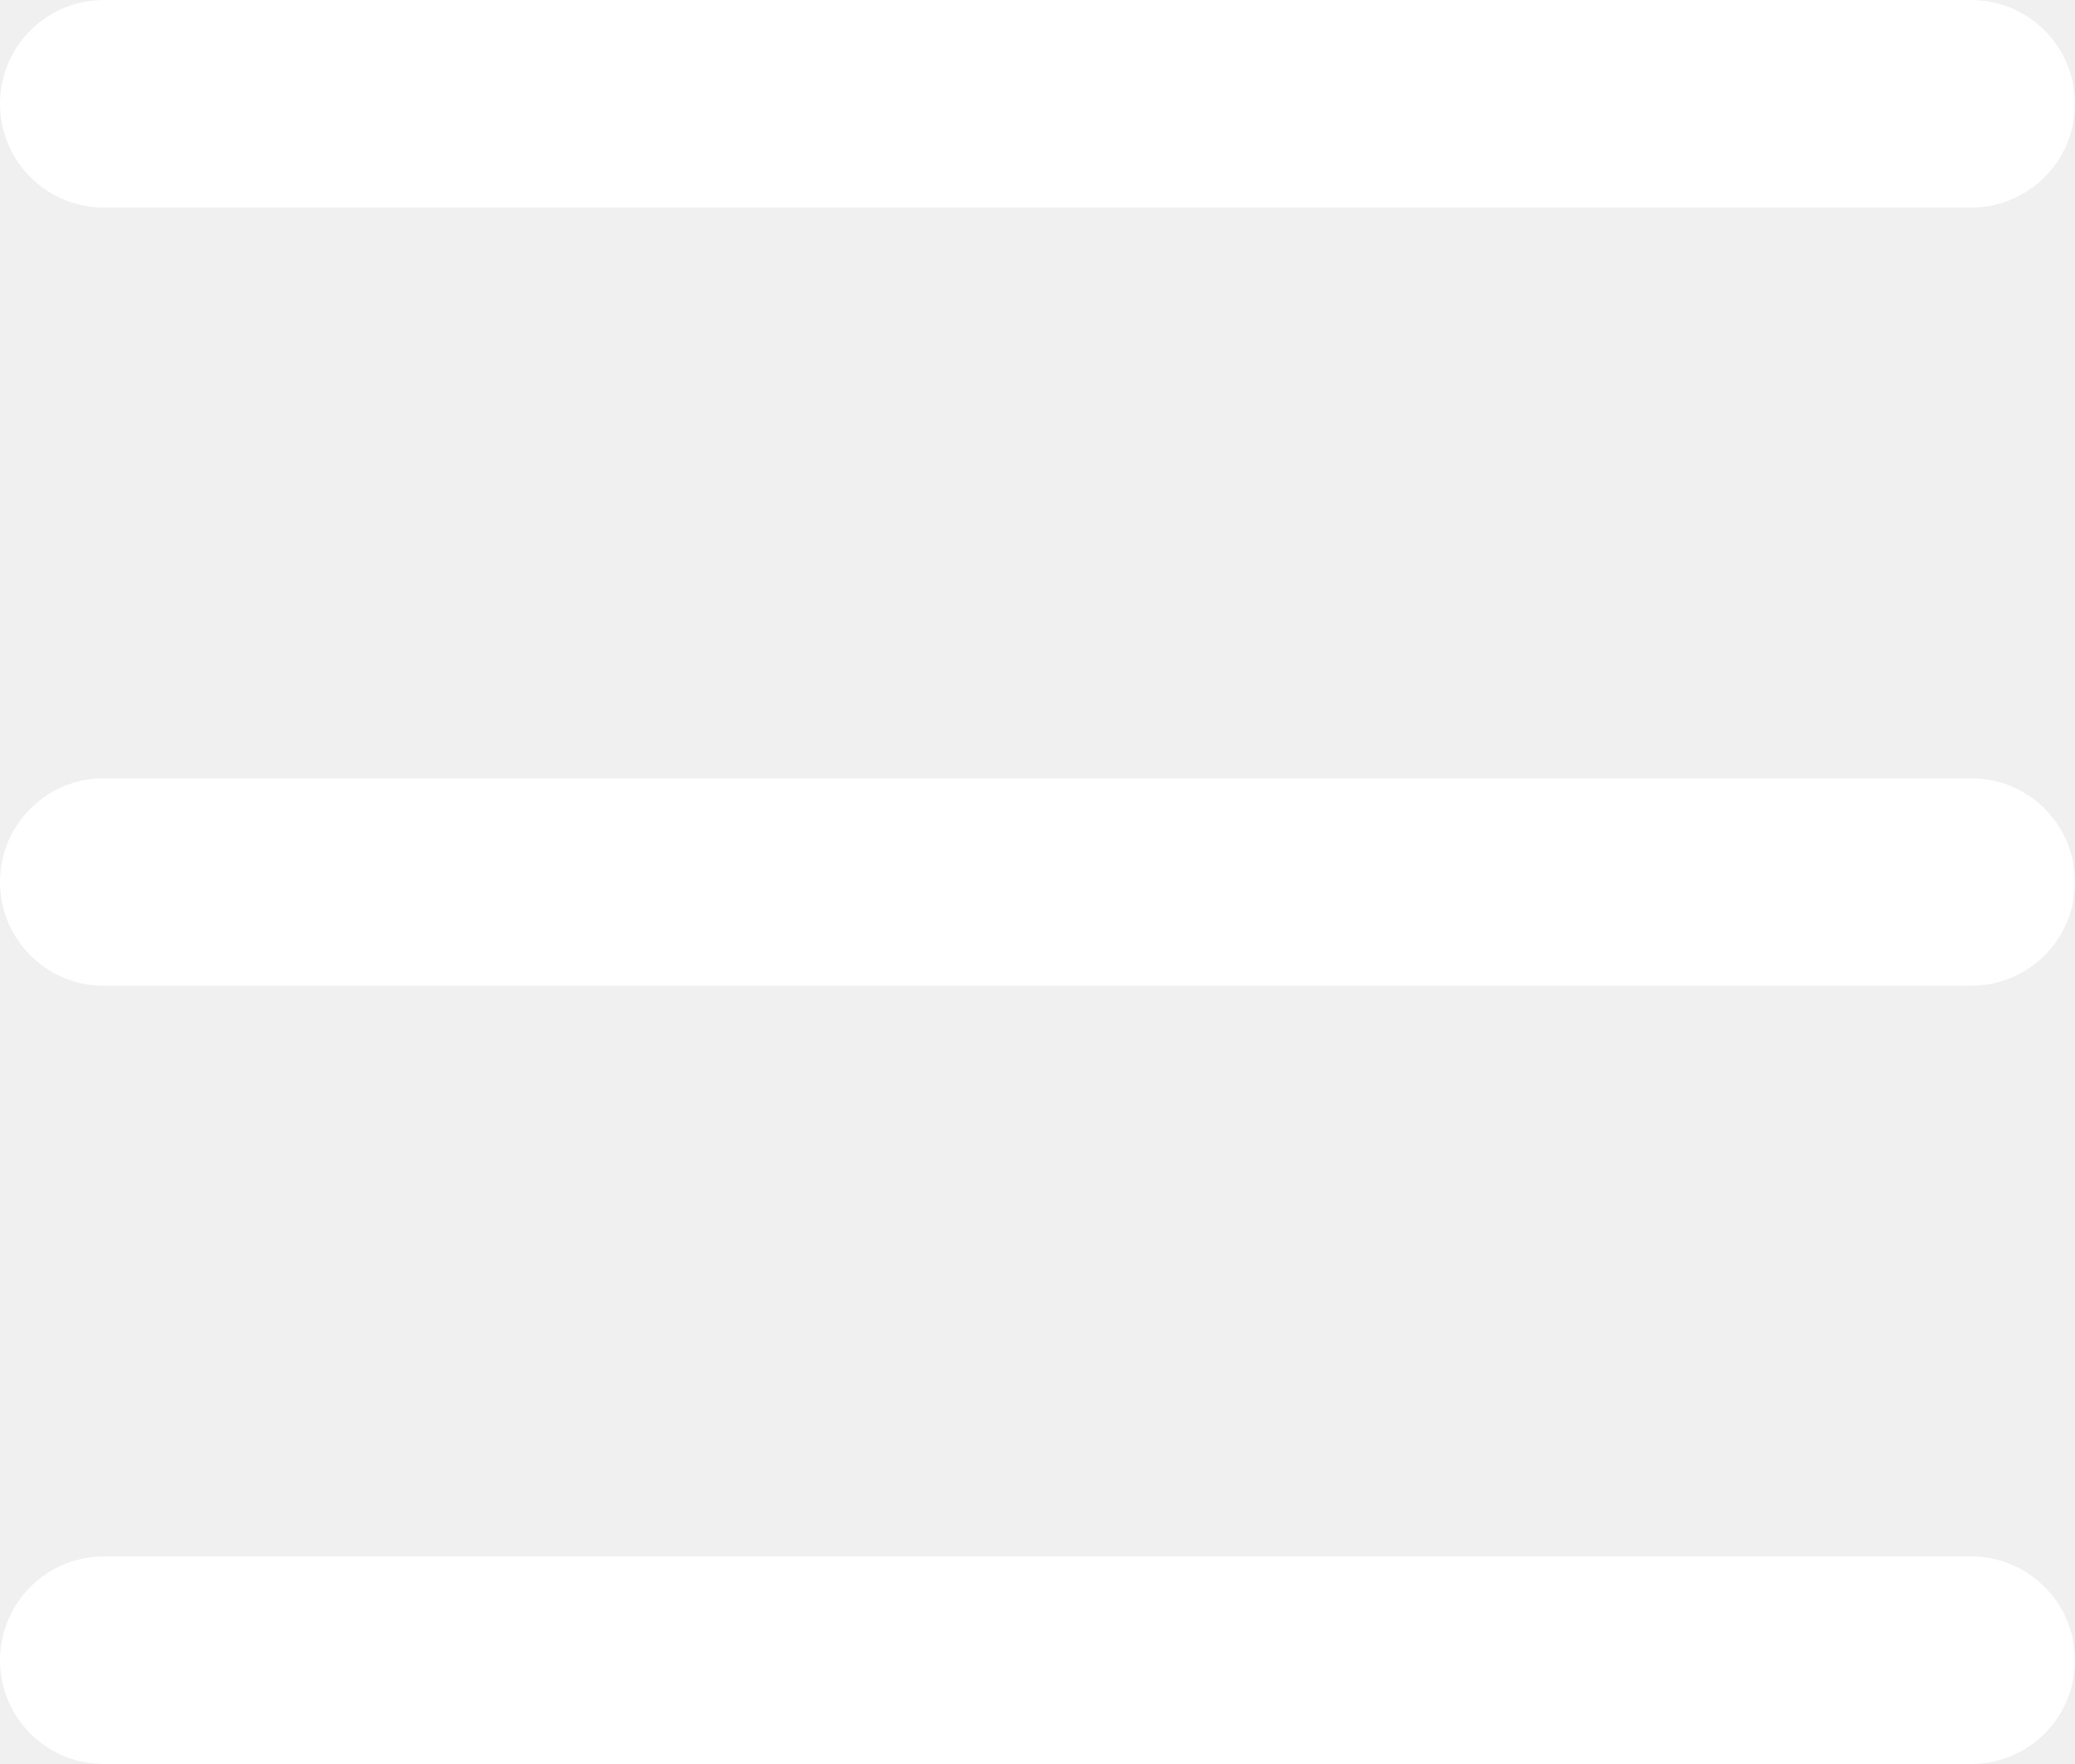
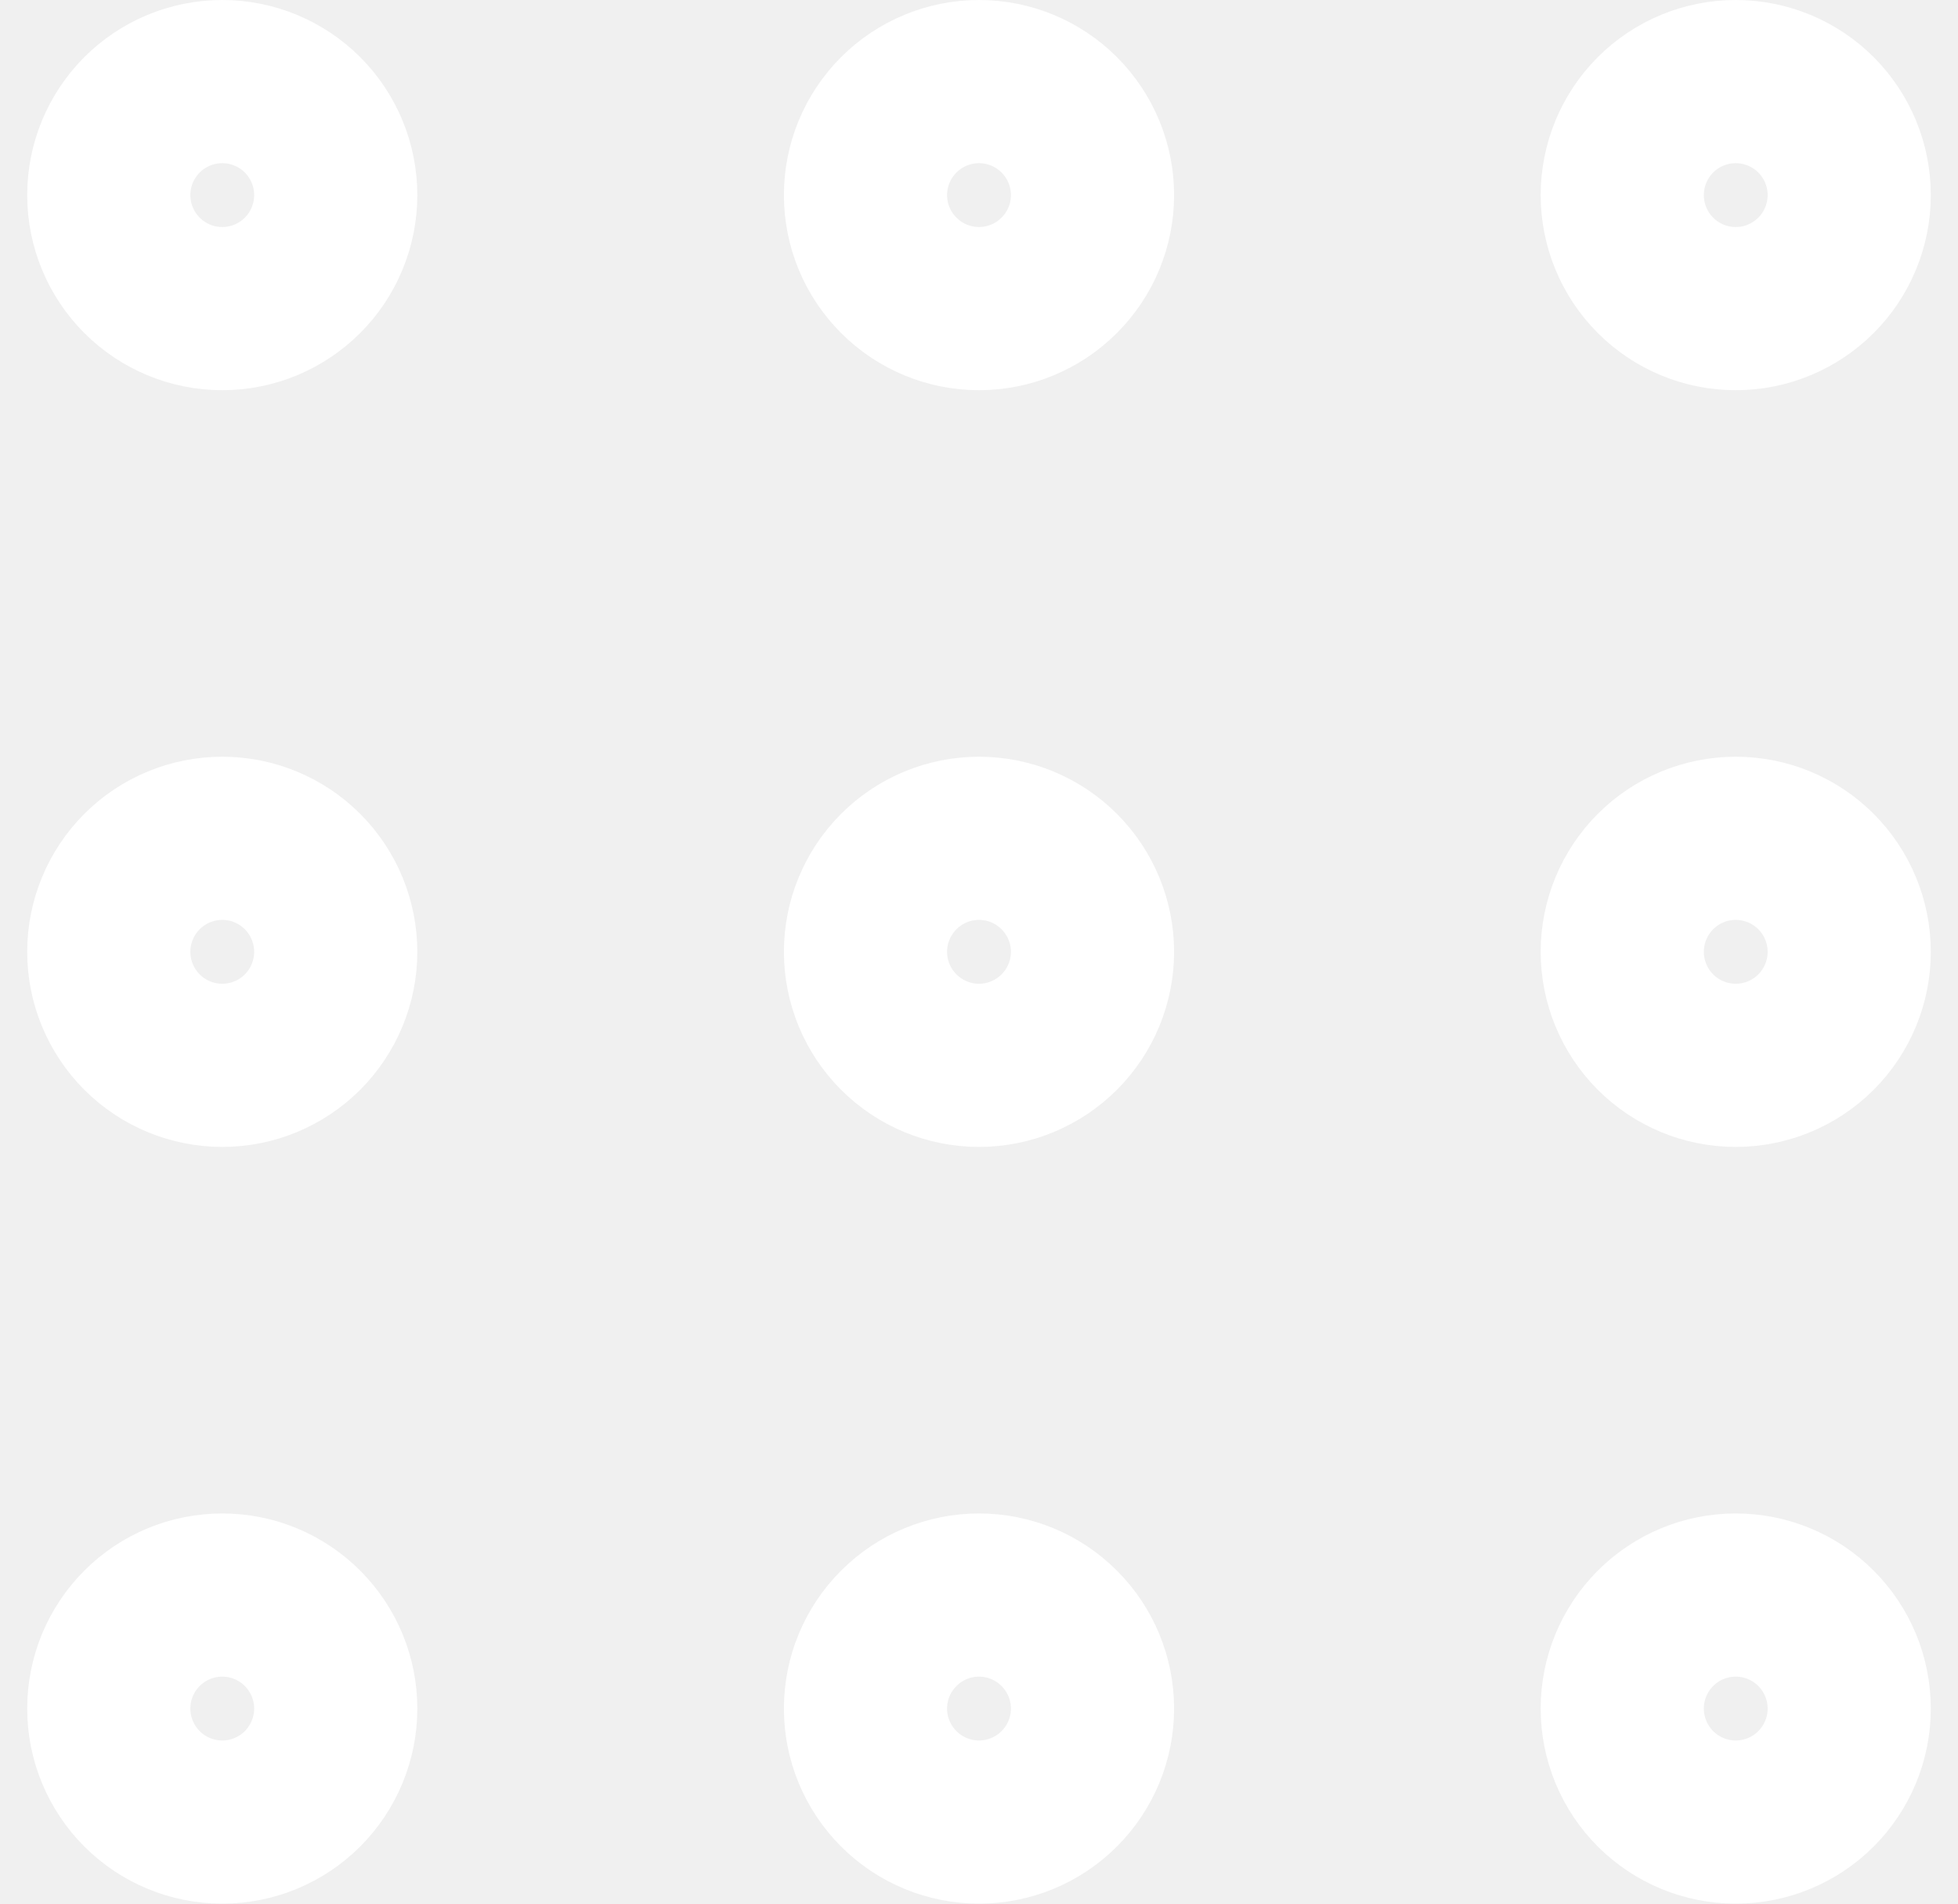
- <svg xmlns="http://www.w3.org/2000/svg" width="40" height="34" viewBox="0 0 40 34" fill="none">
-   <path d="M2 2H38M2 17H38M2 32H38" stroke="white" stroke-width="4" stroke-linecap="round" stroke-linejoin="round" />
+ <svg xmlns="http://www.w3.org/2000/svg" width="36" height="35" viewBox="0 0 36 35" fill="none">
+   <path d="M18 5.674C18.553 5.674 19.084 5.454 19.475 5.062C19.867 4.671 20.087 4.14 20.087 3.587C20.087 3.033 19.867 2.503 19.475 2.111C19.084 1.72 18.553 1.5 18 1.5C17.447 1.5 16.916 1.72 16.525 2.111C16.133 2.503 15.913 3.033 15.913 3.587C15.913 4.14 16.133 4.671 16.525 5.062C16.916 5.454 17.447 5.674 18 5.674ZM31.913 5.674C32.188 5.674 32.459 5.62 32.712 5.515C32.965 5.41 33.195 5.256 33.389 5.062C33.583 4.869 33.736 4.639 33.841 4.385C33.946 4.132 34 3.861 34 3.587C34 3.313 33.946 3.041 33.841 2.788C33.736 2.535 33.583 2.305 33.389 2.111C33.195 1.917 32.965 1.764 32.712 1.659C32.459 1.554 32.188 1.5 31.913 1.5C31.36 1.5 30.829 1.72 30.438 2.111C30.047 2.503 29.827 3.033 29.827 3.587C29.827 4.14 30.047 4.671 30.438 5.062C30.829 5.454 31.36 5.674 31.913 5.674ZM4.087 5.674C4.361 5.674 4.632 5.62 4.885 5.515C5.138 5.41 5.368 5.256 5.562 5.062C5.756 4.869 5.909 4.639 6.014 4.385C6.119 4.132 6.173 3.861 6.173 3.587C6.173 3.313 6.119 3.041 6.014 2.788C5.909 2.535 5.756 2.305 5.562 2.111C5.368 1.917 5.138 1.764 4.885 1.659C4.632 1.554 4.361 1.5 4.087 1.5C3.533 1.5 3.002 1.72 2.611 2.111C2.22 2.503 2 3.033 2 3.587C2 4.14 2.22 4.671 2.611 5.062C3.002 5.454 3.533 5.674 4.087 5.674ZM18 19.587C18.553 19.587 19.084 19.367 19.475 18.976C19.867 18.584 20.087 18.053 20.087 17.5C20.087 16.947 19.867 16.416 19.475 16.024C19.084 15.633 18.553 15.413 18 15.413C17.447 15.413 16.916 15.633 16.525 16.024C16.133 16.416 15.913 16.947 15.913 17.5C15.913 18.053 16.133 18.584 16.525 18.976C16.916 19.367 17.447 19.587 18 19.587ZM31.913 19.587C32.467 19.587 32.998 19.367 33.389 18.976C33.78 18.584 34 18.053 34 17.5C34 16.947 33.78 16.416 33.389 16.024C32.998 15.633 32.467 15.413 31.913 15.413C31.36 15.413 30.829 15.633 30.438 16.024C30.047 16.416 29.827 16.947 29.827 17.5C29.827 18.053 30.047 18.584 30.438 18.976C30.829 19.367 31.36 19.587 31.913 19.587ZM4.087 19.587C4.64 19.587 5.171 19.367 5.562 18.976C5.953 18.584 6.173 18.053 6.173 17.5C6.173 16.947 5.953 16.416 5.562 16.024C5.171 15.633 4.64 15.413 4.087 15.413C3.533 15.413 3.002 15.633 2.611 16.024C2.22 16.416 2 16.947 2 17.5C2 18.053 2.22 18.584 2.611 18.976C3.002 19.367 3.533 19.587 4.087 19.587ZM18 33.5C18.553 33.5 19.084 33.28 19.475 32.889C19.867 32.497 20.087 31.967 20.087 31.413C20.087 30.86 19.867 30.329 19.475 29.938C19.084 29.546 18.553 29.326 18 29.326C17.447 29.326 16.916 29.546 16.525 29.938C16.133 30.329 15.913 30.86 15.913 31.413C15.913 31.967 16.133 32.497 16.525 32.889C16.916 33.28 17.447 33.5 18 33.5ZM31.913 33.5C32.467 33.5 32.998 33.28 33.389 32.889C33.78 32.497 34 31.967 34 31.413C34 30.86 33.78 30.329 33.389 29.938C32.998 29.546 32.467 29.326 31.913 29.326C31.36 29.326 30.829 29.546 30.438 29.938C30.047 30.329 29.827 30.86 29.827 31.413C29.827 31.967 30.047 32.497 30.438 32.889C30.829 33.28 31.36 33.5 31.913 33.5ZM4.087 33.5C4.64 33.5 5.171 33.28 5.562 32.889C5.953 32.497 6.173 31.967 6.173 31.413C6.173 30.86 5.953 30.329 5.562 29.938C5.171 29.546 4.64 29.326 4.087 29.326C3.533 29.326 3.002 29.546 2.611 29.938C2.22 30.329 2 30.86 2 31.413C2 31.967 2.22 32.497 2.611 32.889C3.002 33.28 3.533 33.5 4.087 33.5Z" stroke="white" stroke-width="3" stroke-linecap="round" stroke-linejoin="round" />
</svg>
